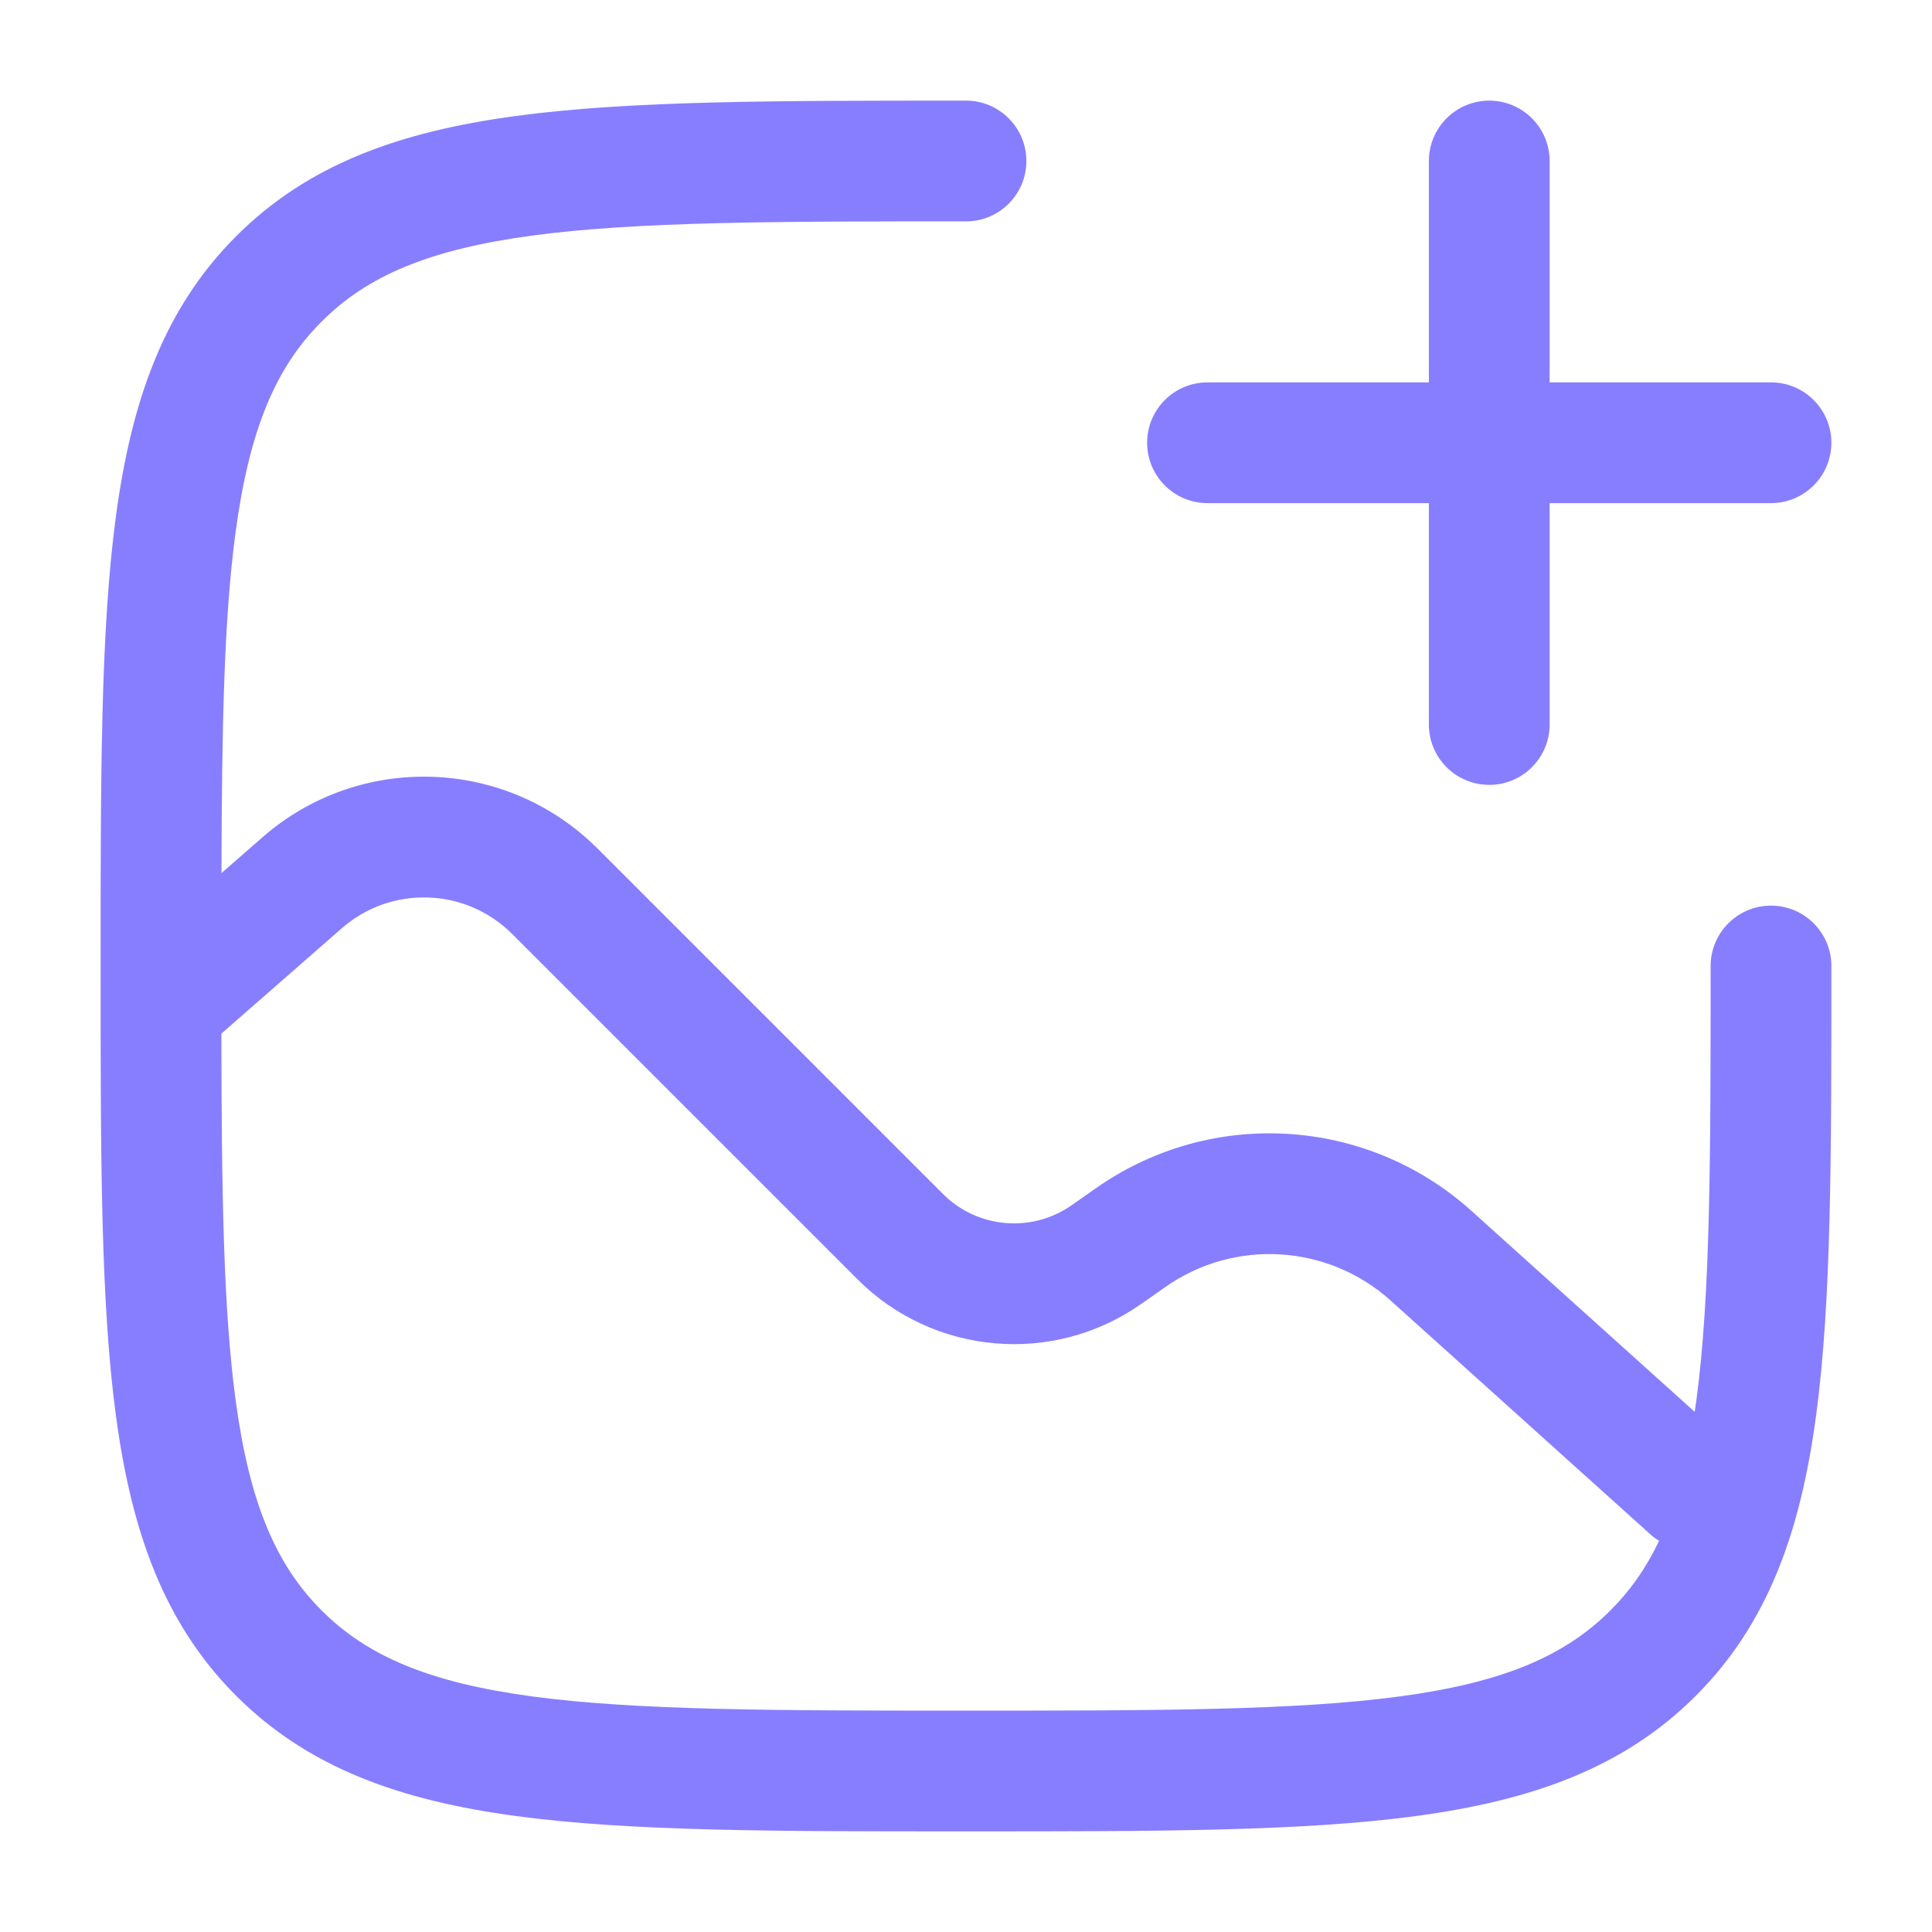
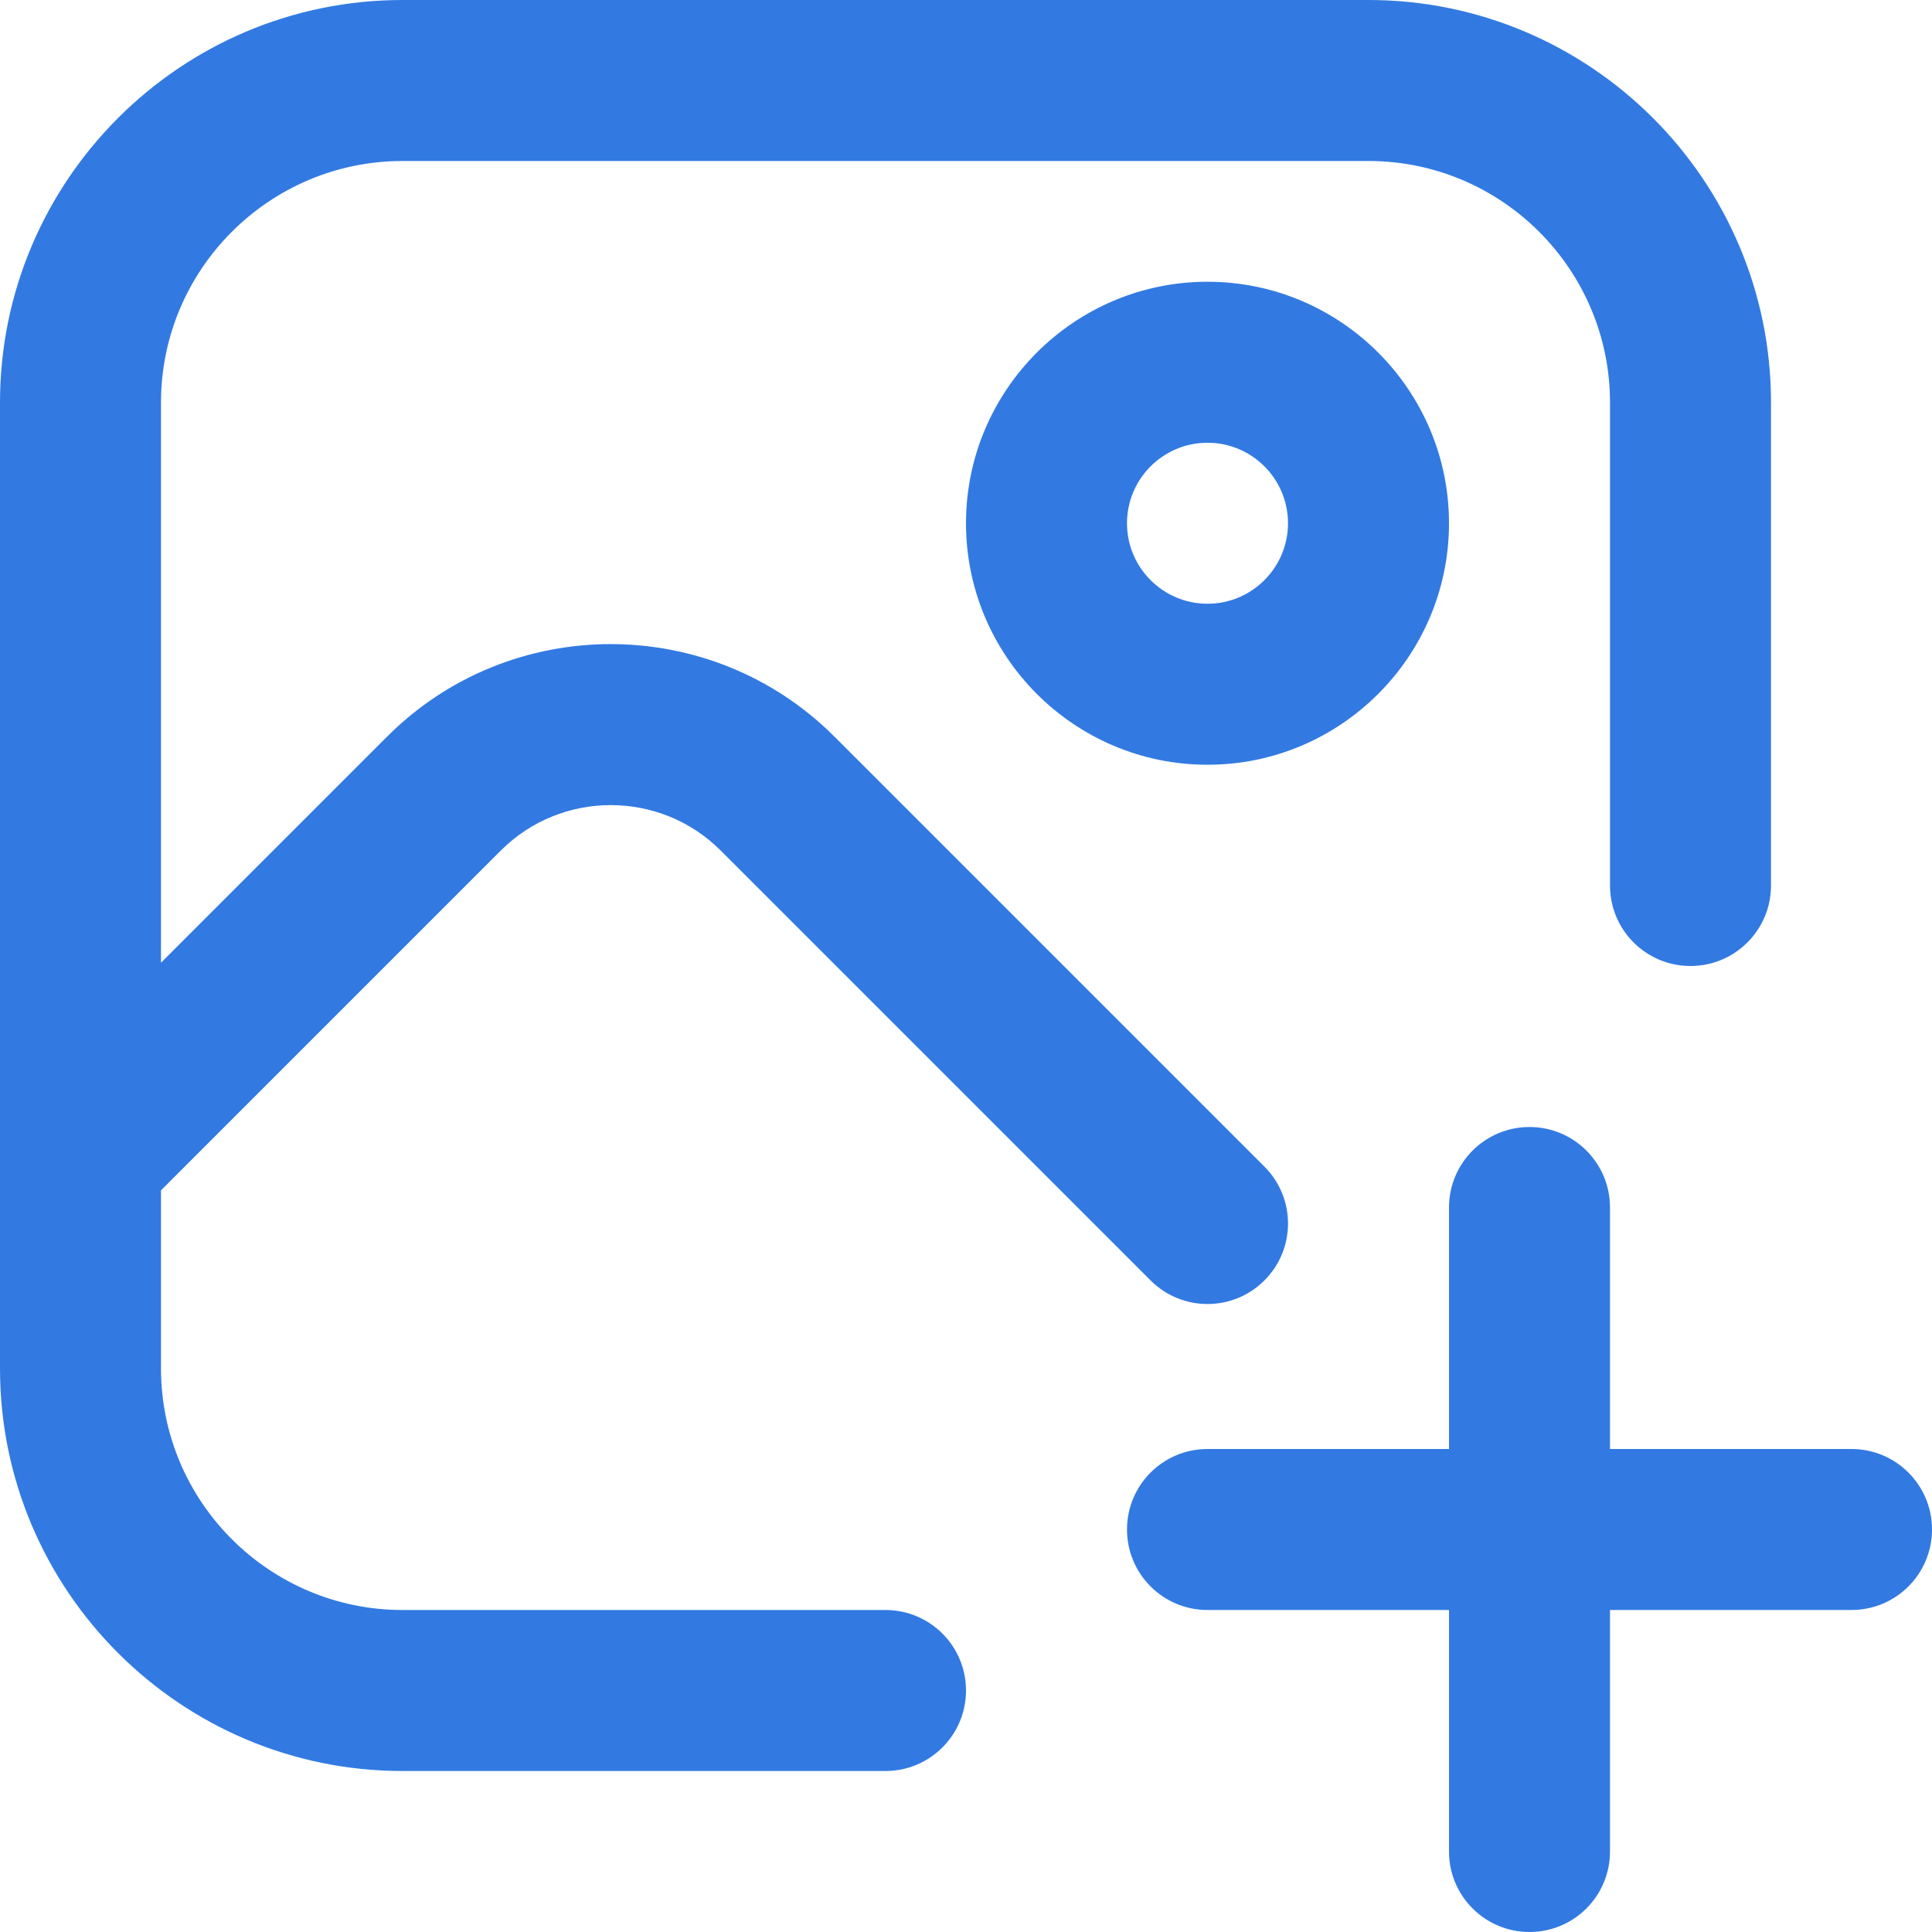
- <svg xmlns="http://www.w3.org/2000/svg" width="24" height="24" viewBox="0 0 24 24" fill="none">
-   <path fill-rule="evenodd" clip-rule="evenodd" d="M18.5 1.25C18.914 1.25 19.25 1.586 19.25 2V4.75H22C22.414 4.75 22.75 5.086 22.75 5.5C22.75 5.914 22.414 6.25 22 6.25H19.25V9C19.25 9.414 18.914 9.75 18.5 9.75C18.086 9.75 17.75 9.414 17.75 9V6.25H15C14.586 6.25 14.25 5.914 14.25 5.5C14.25 5.086 14.586 4.75 15 4.75H17.75V2C17.75 1.586 18.086 1.25 18.5 1.25Z" fill="#877EFF" />
-   <path fill-rule="evenodd" clip-rule="evenodd" d="M12 1.25L11.943 1.25C9.634 1.25 7.825 1.25 6.414 1.44C4.969 1.634 3.829 2.039 2.934 2.934C2.039 3.829 1.634 4.969 1.44 6.414C1.25 7.825 1.25 9.634 1.25 11.943V12.057C1.25 14.366 1.25 16.175 1.44 17.586C1.634 19.031 2.039 20.171 2.934 21.066C3.829 21.961 4.969 22.366 6.414 22.56C7.825 22.75 9.634 22.75 11.943 22.75H12.057C14.366 22.75 16.175 22.75 17.586 22.56C19.031 22.366 20.171 21.961 21.066 21.066C21.961 20.171 22.366 19.031 22.56 17.586C22.75 16.175 22.75 14.366 22.75 12.057V12C22.75 11.586 22.414 11.25 22 11.25C21.586 11.25 21.25 11.586 21.25 12C21.25 14.378 21.248 16.086 21.074 17.386C21.067 17.438 21.06 17.488 21.052 17.538L18.278 15.041C16.979 13.872 15.044 13.755 13.613 14.761L13.315 14.97C12.818 15.319 12.142 15.261 11.713 14.831L7.423 10.541C6.287 9.406 4.466 9.345 3.258 10.403L2.751 10.846C2.756 9.054 2.781 7.693 2.926 6.614C3.098 5.335 3.425 4.564 3.995 3.995C4.564 3.425 5.335 3.098 6.614 2.926C7.914 2.752 9.622 2.75 12 2.75C12.414 2.75 12.75 2.414 12.75 2C12.75 1.586 12.414 1.25 12 1.25ZM2.926 17.386C3.098 18.665 3.425 19.436 3.995 20.005C4.564 20.575 5.335 20.902 6.614 21.074C7.914 21.248 9.622 21.25 12 21.25C14.378 21.25 16.087 21.248 17.386 21.074C18.665 20.902 19.436 20.575 20.005 20.005C20.249 19.762 20.448 19.481 20.61 19.14C20.571 19.117 20.533 19.089 20.498 19.057L17.275 16.156C16.495 15.454 15.334 15.385 14.476 15.988L14.178 16.197C13.084 16.966 11.597 16.837 10.652 15.892L6.362 11.602C5.785 11.025 4.86 10.994 4.245 11.532L2.75 12.84C2.753 14.788 2.773 16.245 2.926 17.386Z" fill="#877EFF" />
+ <svg xmlns="http://www.w3.org/2000/svg" width="20" height="20" id="Layer_1" data-name="Layer 1" viewBox="0 0 24 24">
+   <path d="m12,21c0,.553-.448,1-1,1h-6c-2.757,0-5-2.243-5-5V5C0,2.243,2.243,0,5,0h12c2.757,0,5,2.243,5,5v6c0,.553-.448,1-1,1s-1-.447-1-1v-6c0-1.654-1.346-3-3-3H5c-1.654,0-3,1.346-3,3v6.959l2.808-2.808c1.532-1.533,4.025-1.533,5.558,0l5.341,5.341c.391.391.391,1.023,0,1.414-.195.195-.451.293-.707.293s-.512-.098-.707-.293l-5.341-5.341c-.752-.751-1.976-.752-2.73,0l-4.222,4.222v2.213c0,1.654,1.346,3,3,3h6c.552,0,1,.447,1,1ZM15,3.5c1.654,0,3,1.346,3,3s-1.346,3-3,3-3-1.346-3-3,1.346-3,3-3Zm0,2c-.551,0-1,.448-1,1s.449,1,1,1,1-.448,1-1-.449-1-1-1Zm8,12.5h-3v-3c0-.553-.448-1-1-1s-1,.447-1,1v3h-3c-.552,0-1,.447-1,1s.448,1,1,1h3v3c0,.553.448,1,1,1s1-.447,1-1v-3h3c.552,0,1-.447,1-1s-.448-1-1-1Z" fill="#327AE2" />
</svg>
